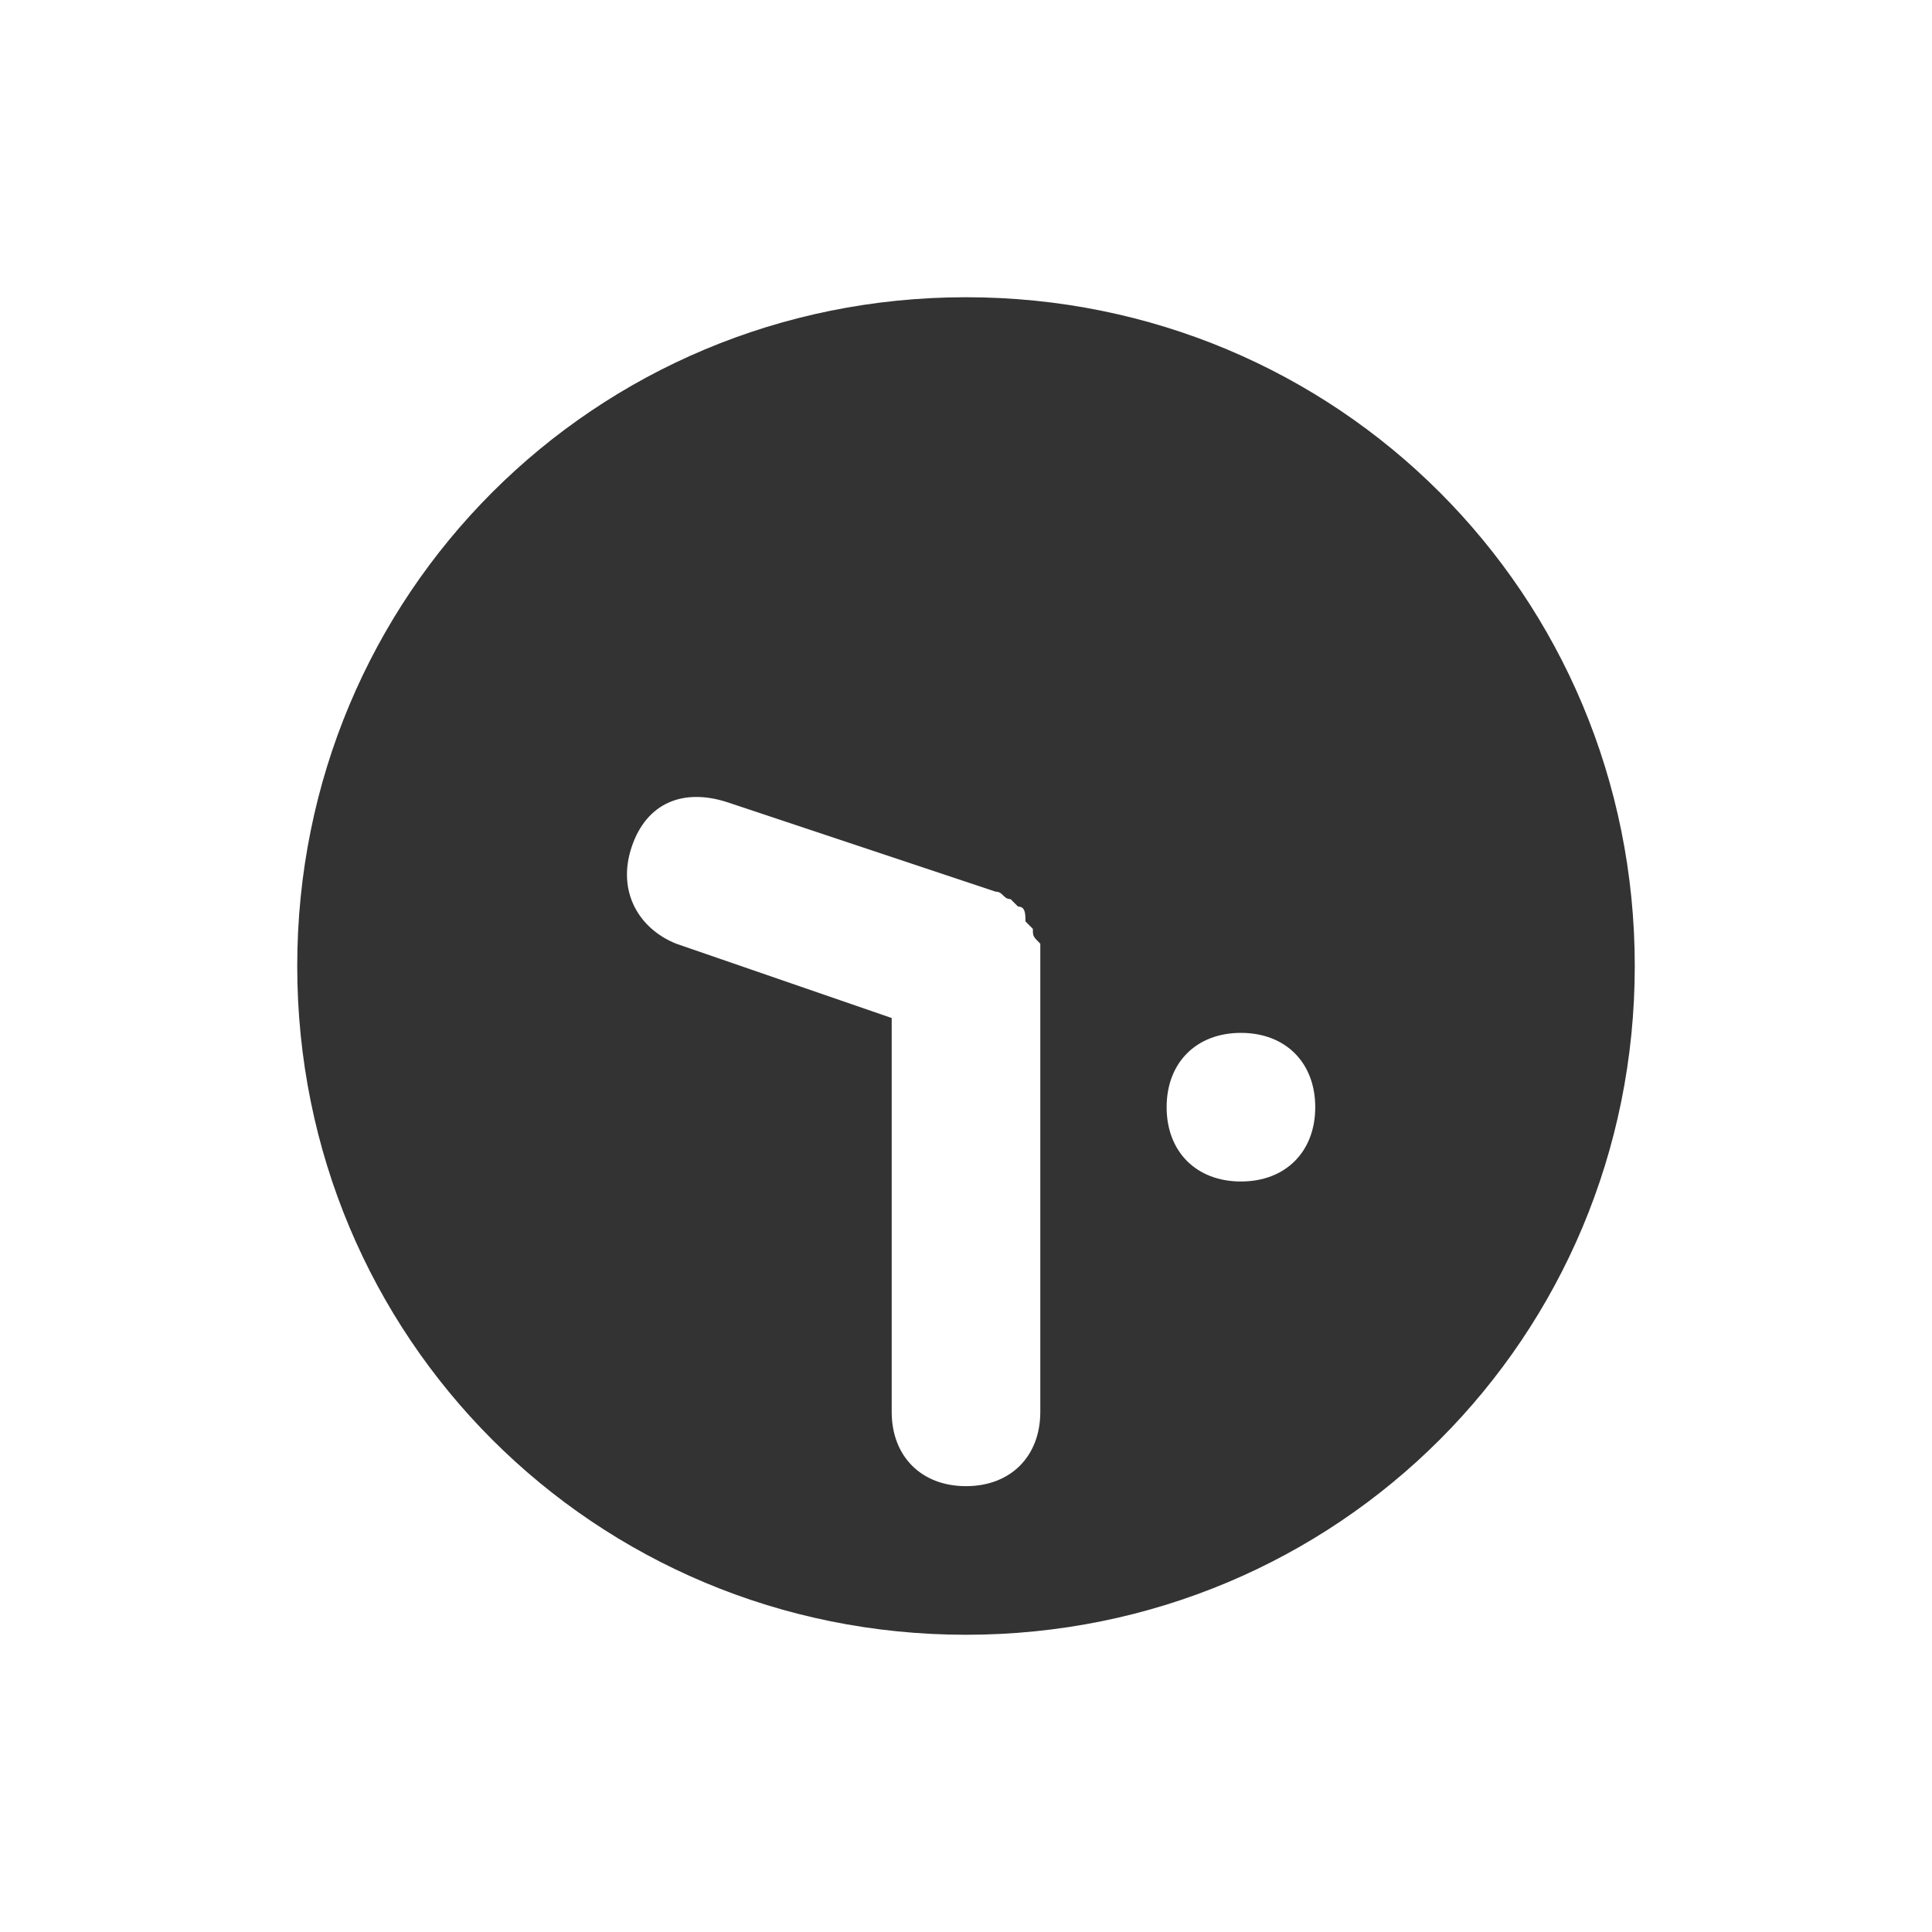
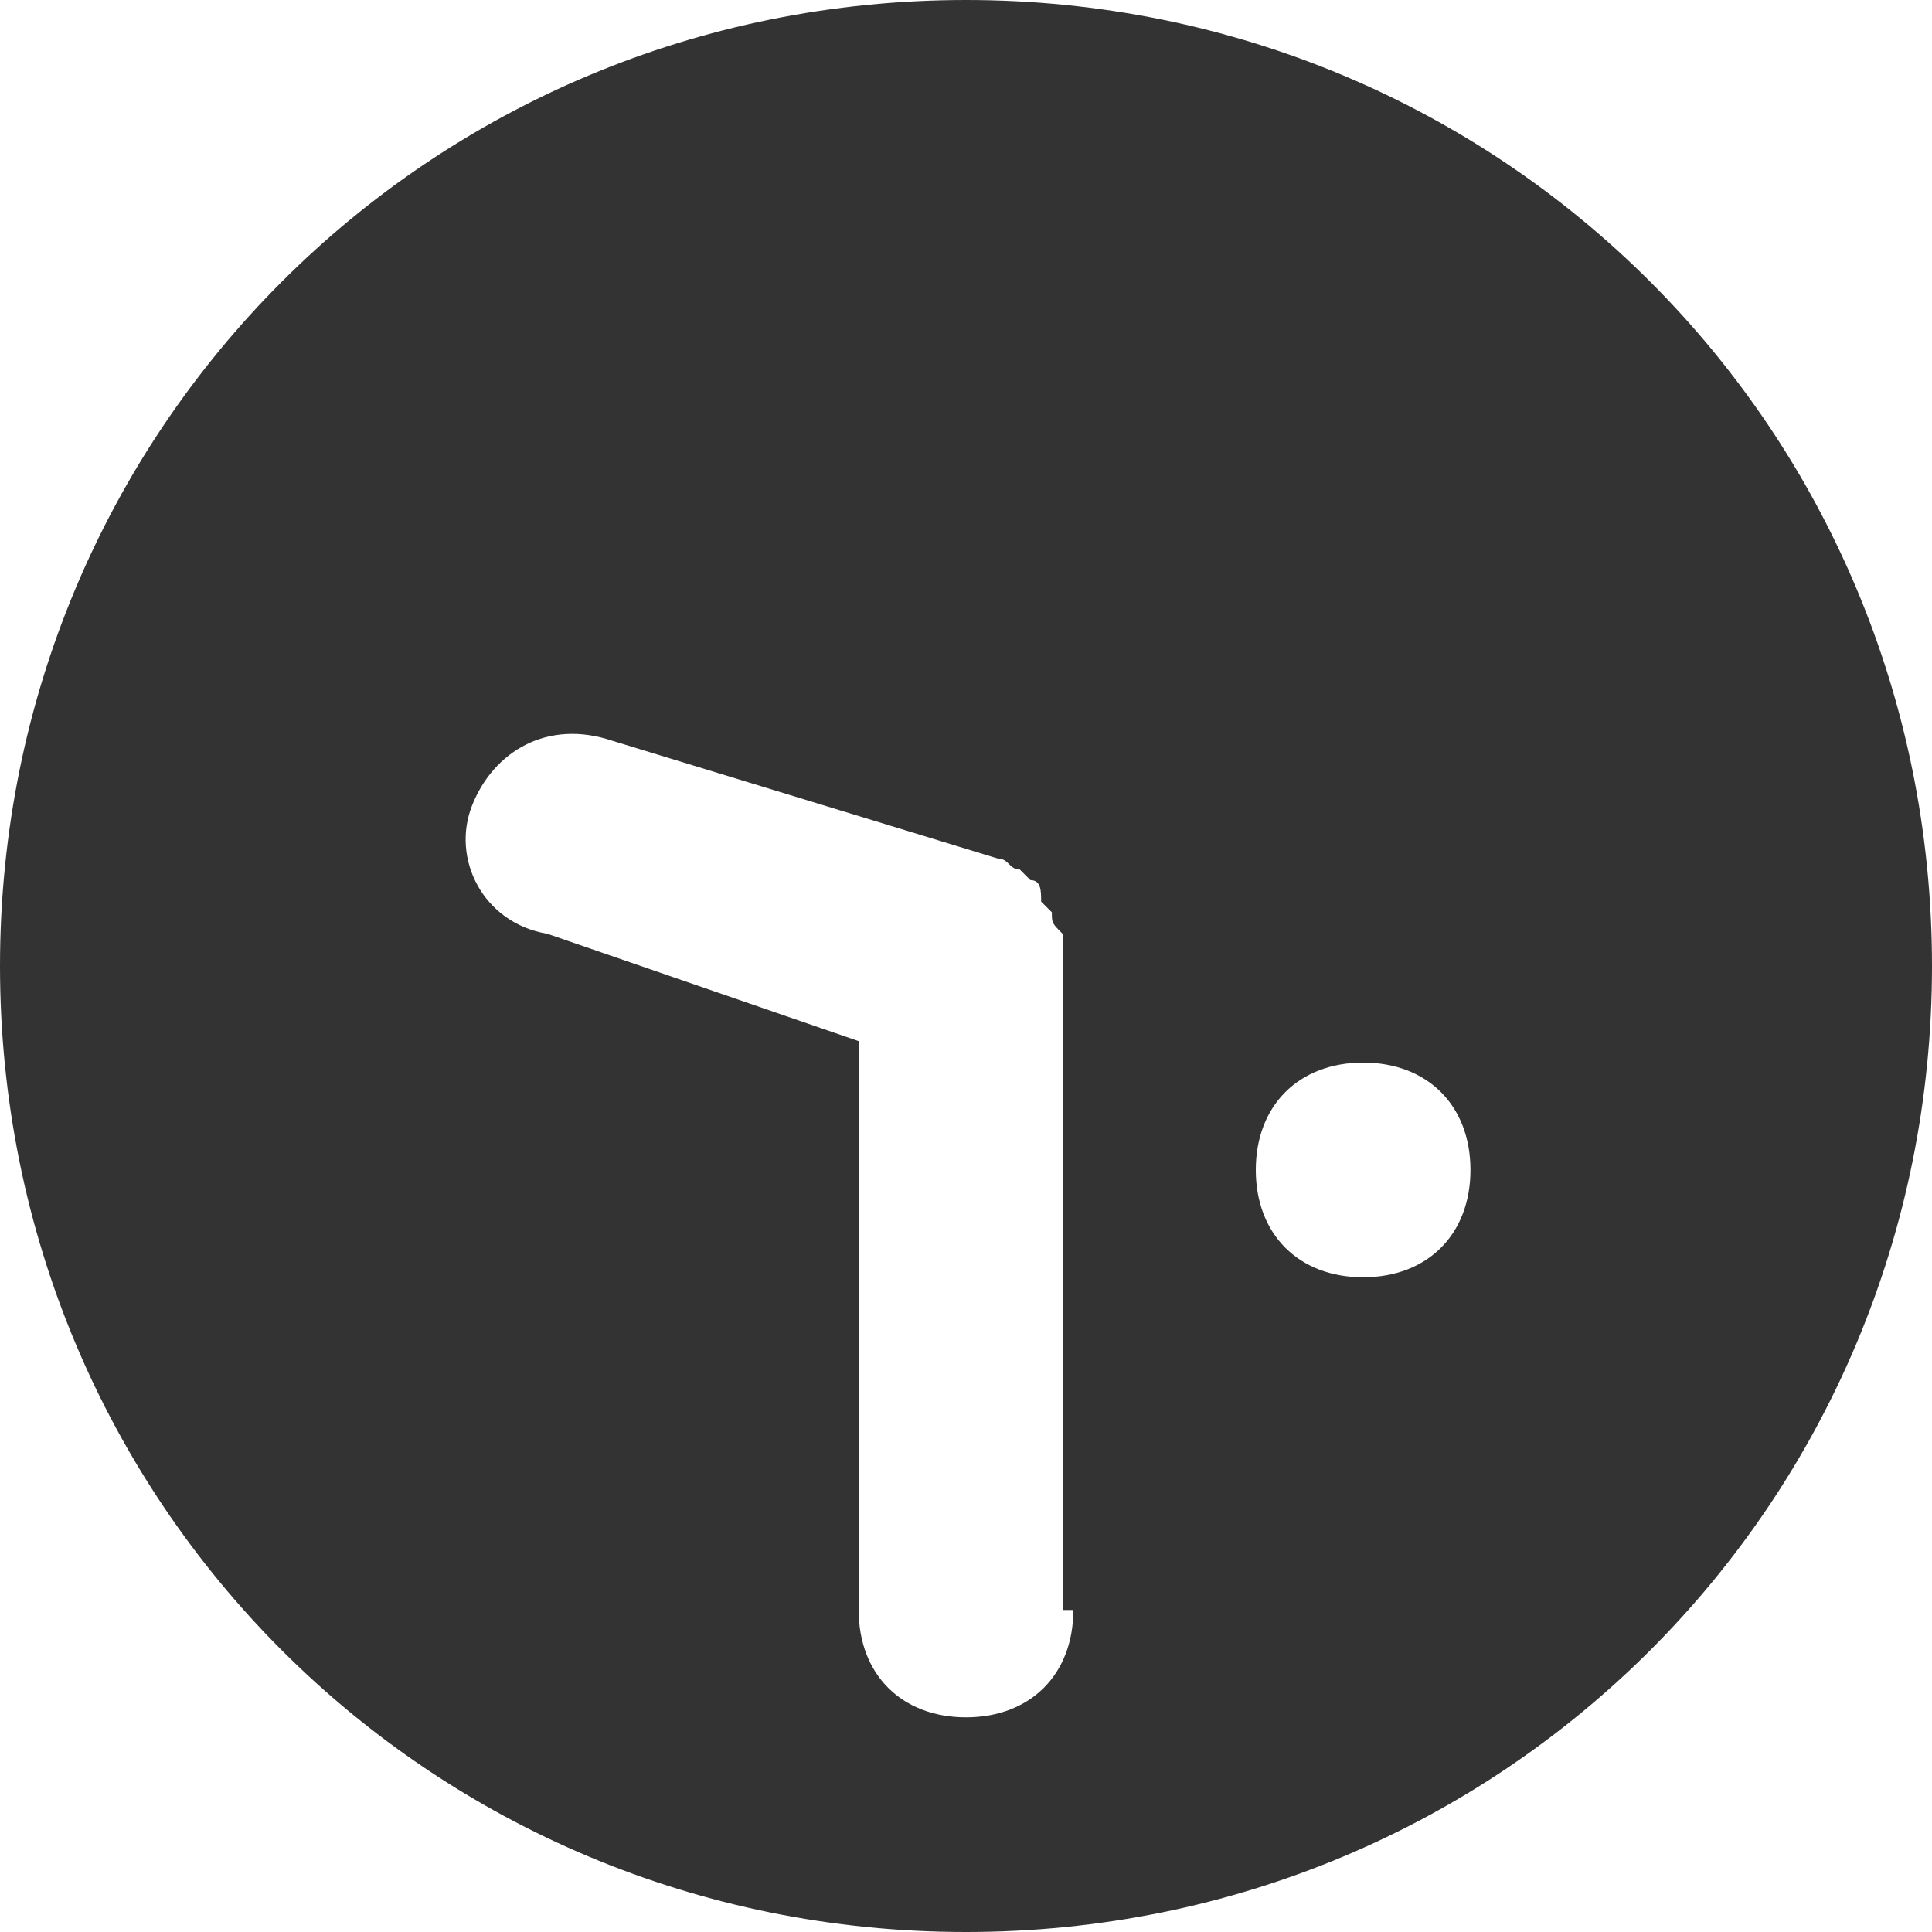
- <svg xmlns="http://www.w3.org/2000/svg" version="1.1" id="Layer_1" x="0px" y="0px" viewBox="0 0 26 26" style="enable-background:new 0 0 26 26;" xml:space="preserve">
+ <svg xmlns="http://www.w3.org/2000/svg" version="1.1" id="Layer_1" x="0px" y="0px" viewBox="0 0 18 18" style="enable-background:new 0 0 18 18;" xml:space="preserve">
  <style type="text/css">
- 	.st0{fill:none;}
- 	.st1{fill:#333333;}
+ 	.st0{fill:#333333;}
</style>
-   <rect y="0" class="st0" width="26" height="26" />
-   <path class="st1" d="M13,4c-5,0-9,4-9,9s4,9,9,9s9-4,9-9S18,4,13,4z M14,19c0,0.6-0.4,1-1,1c-0.6,0-1-0.4-1-1v-5.3l-2.9-1  c-0.5-0.2-0.8-0.7-0.6-1.3s0.7-0.8,1.3-0.6l3.6,1.2c0,0,0,0,0,0c0.1,0,0.1,0.1,0.2,0.1c0,0,0.1,0.1,0.1,0.1c0.1,0,0.1,0.1,0.1,0.2  c0,0,0.1,0.1,0.1,0.1c0,0.1,0,0.1,0.1,0.2c0,0.1,0,0.1,0,0.2c0,0,0,0,0,0V19z M16.7,15.9c-0.6,0-1-0.4-1-1c0-0.6,0.4-1,1-1  s1,0.4,1,1C17.7,15.5,17.3,15.9,16.7,15.9z" />
+   <path class="st0" d="M9,0C4,0,0,4,0,9s4,9,9,9s9-4,9-9S14,0,9,0z M10,15c0,0.6-0.4,1-1,1c-0.6,0-1-0.4-1-1V9.7l-2.9-1  C4.5,8.6,4.2,8,4.4,7.5s0.7-0.8,1.3-0.6L9.3,8c0,0,0,0,0,0c0.1,0,0.1,0.1,0.2,0.1c0,0,0.1,0.1,0.1,0.1c0.1,0,0.1,0.1,0.1,0.2  c0,0,0.1,0.1,0.1,0.1c0,0.1,0,0.1,0.1,0.2c0,0.1,0,0.1,0,0.2c0,0,0,0,0,0V15z M12.7,11.9c-0.6,0-1-0.4-1-1c0-0.6,0.4-1,1-1  s1,0.4,1,1C13.7,11.5,13.3,11.9,12.7,11.9z" />
</svg>
